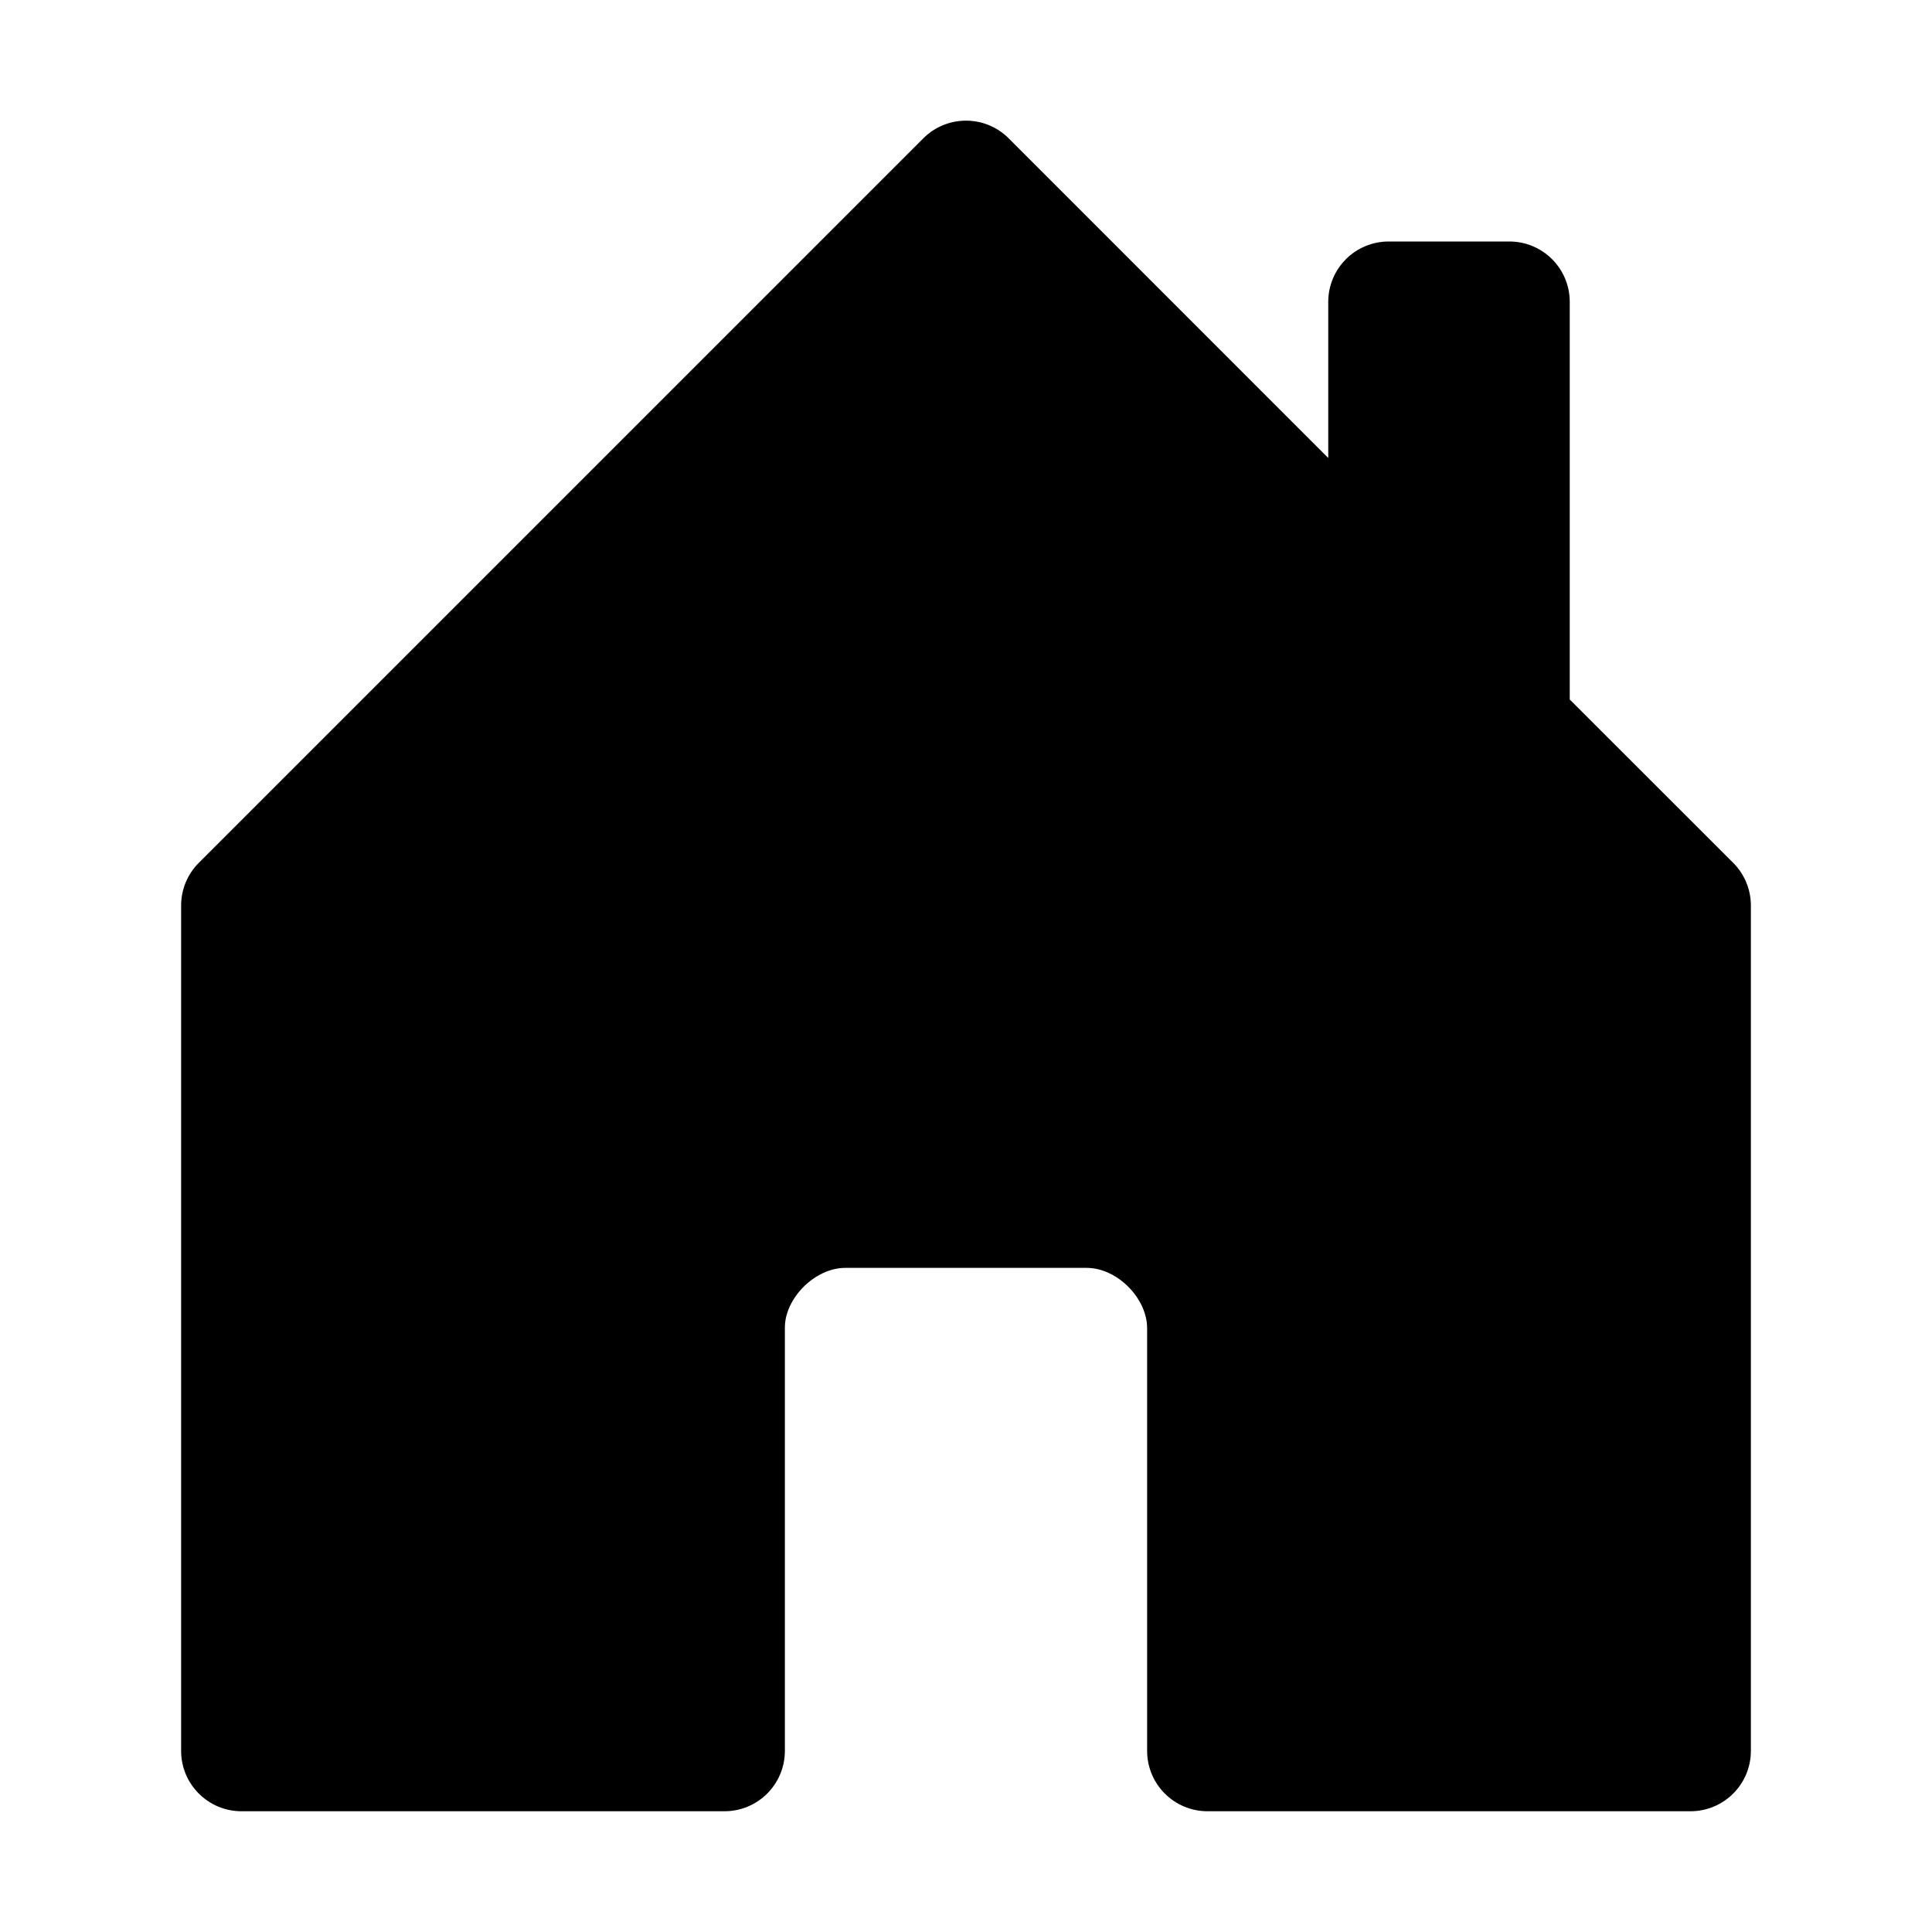
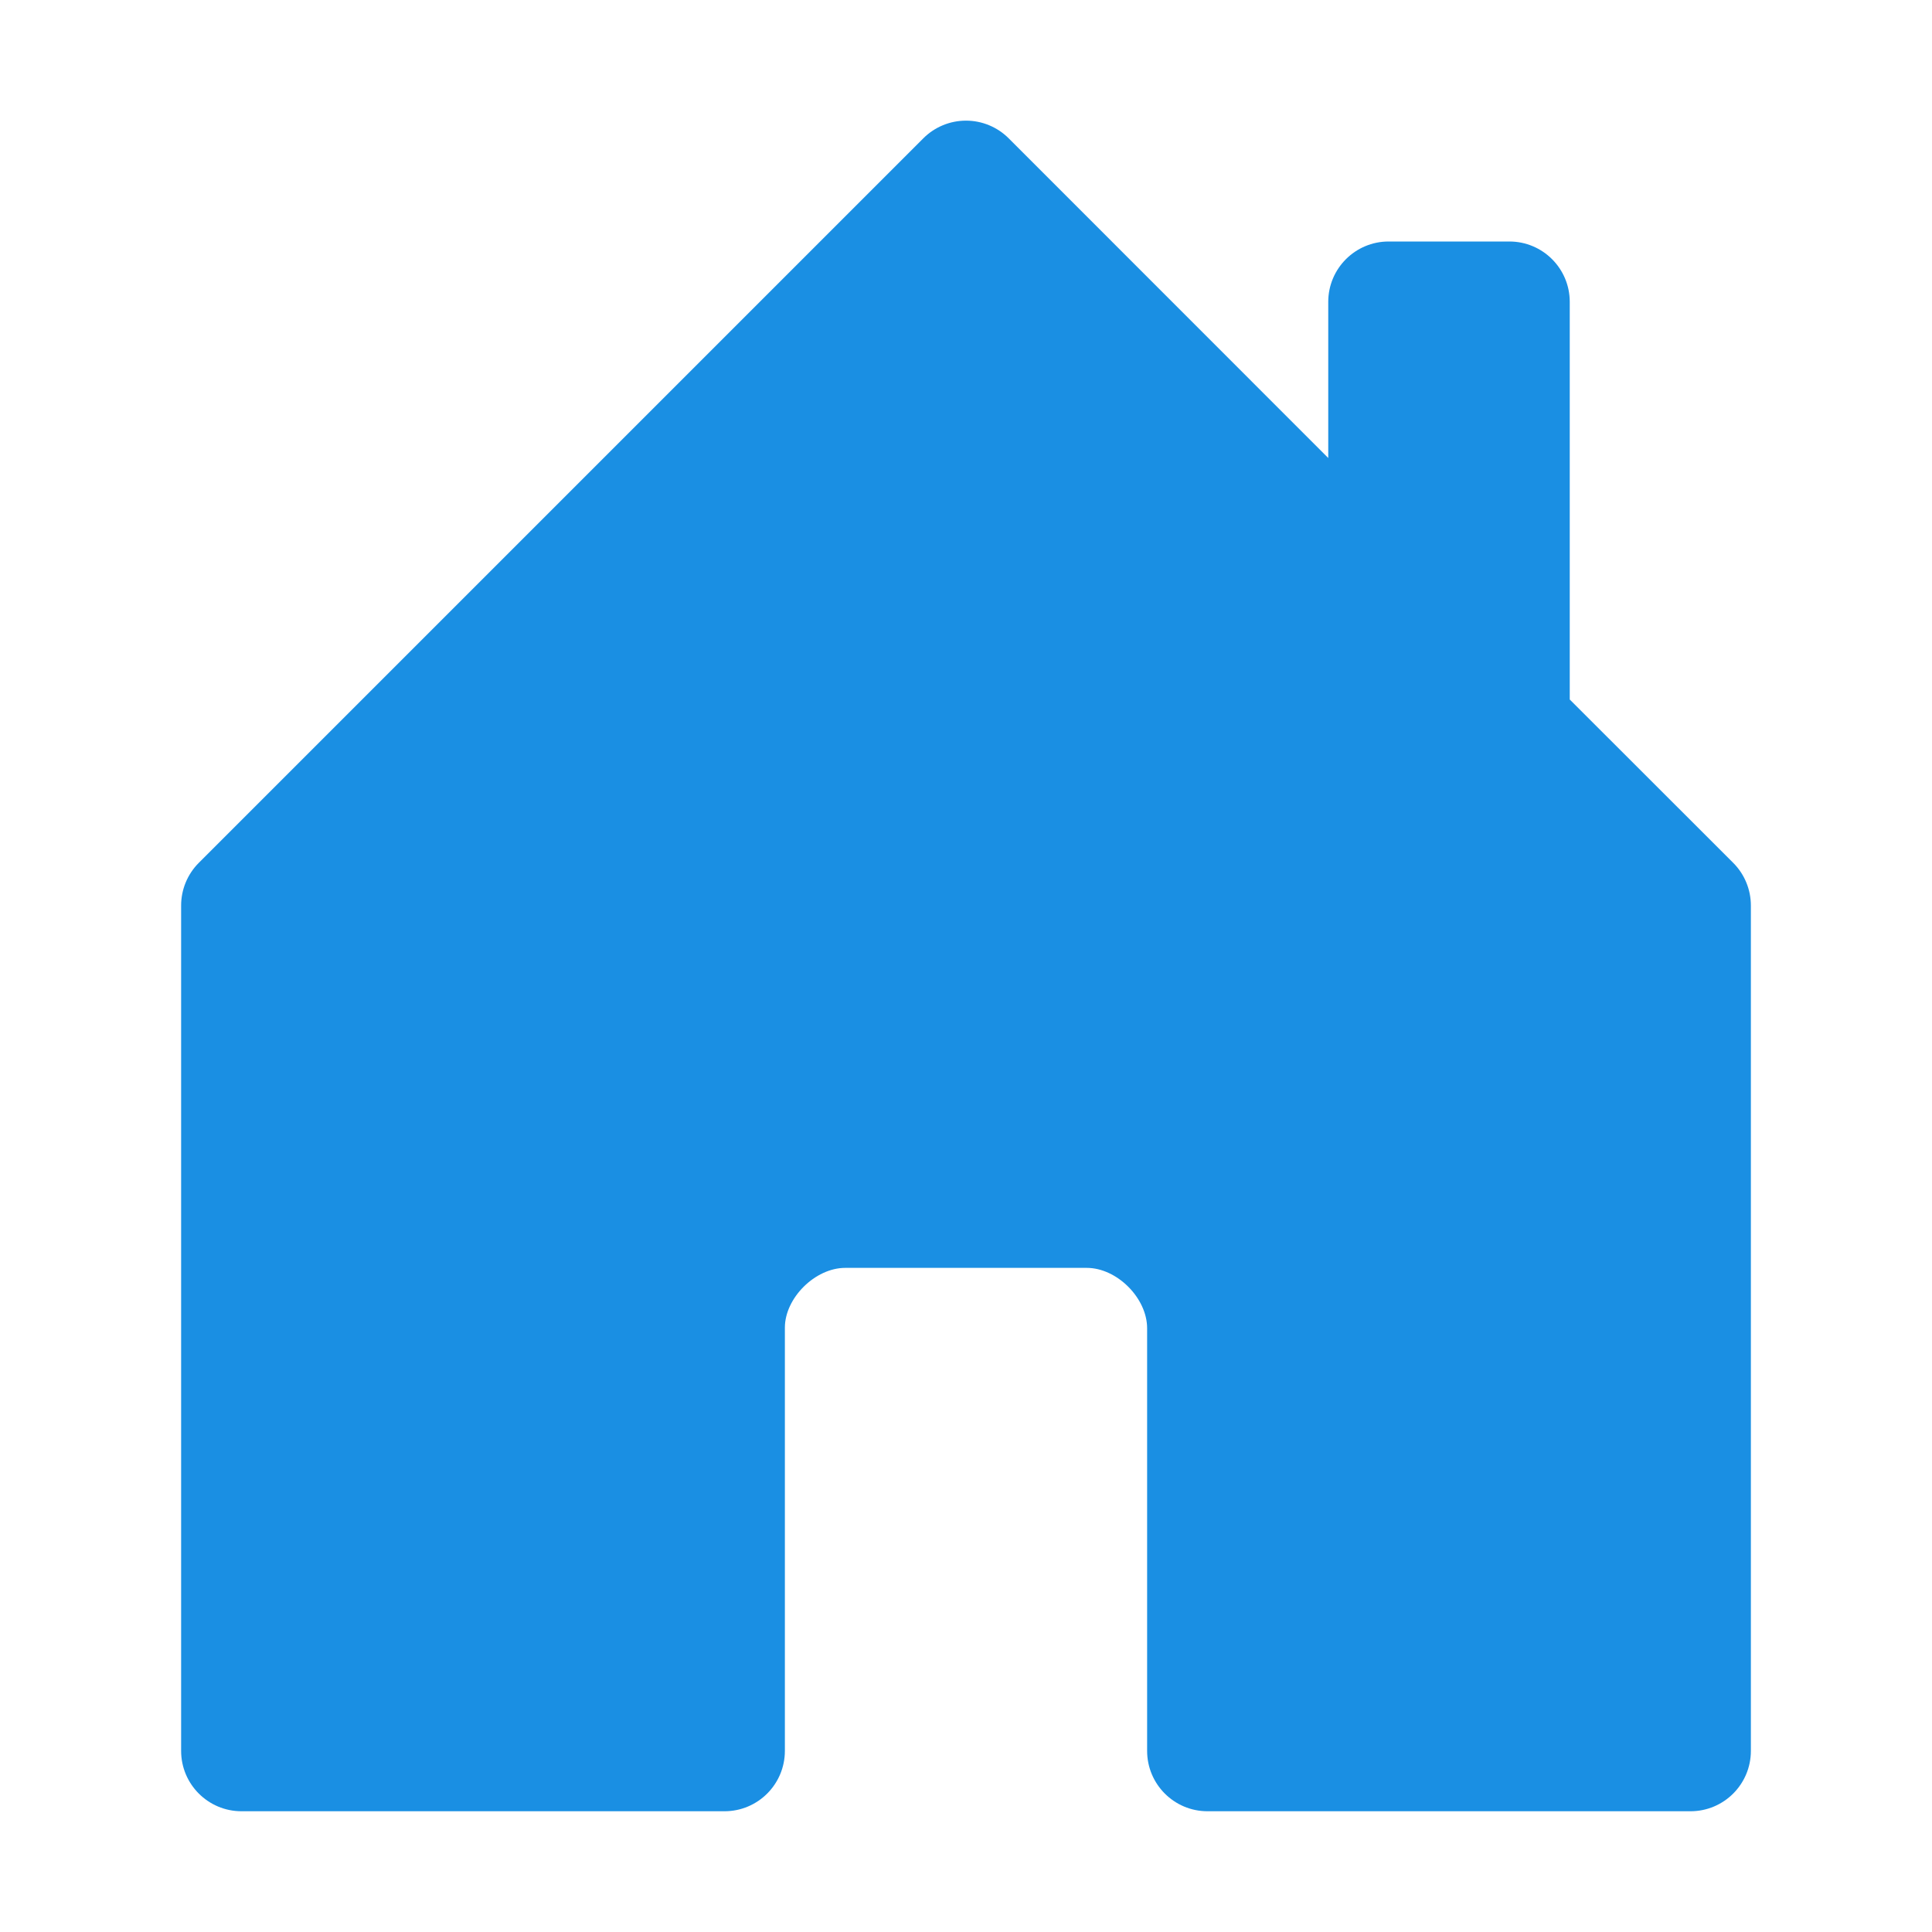
- <svg xmlns="http://www.w3.org/2000/svg" width="16" height="16" fill="currentColor" class="bi bi-house-door-fill" viewBox="0 0 16 16">
+ <svg xmlns="http://www.w3.org/2000/svg" width="16" height="16" fill="#1A8FE3" class="bi bi-house-door-fill" viewBox="0 0 16 16">
  <path d="M6.5 14.5v-3.505c0-.245.25-.495.5-.495h2c.25 0 .5.25.5.5v3.5a.5.5 0 0 0 .5.5h4a.5.5 0 0 0 .5-.5v-7a.5.5 0 0 0-.146-.354L13 5.793V2.5a.5.5 0 0 0-.5-.5h-1a.5.5 0 0 0-.5.5v1.293L8.354 1.146a.5.5 0 0 0-.708 0l-6 6A.5.5 0 0 0 1.5 7.5v7a.5.5 0 0 0 .5.5h4a.5.5 0 0 0 .5-.5Z" />
</svg>
